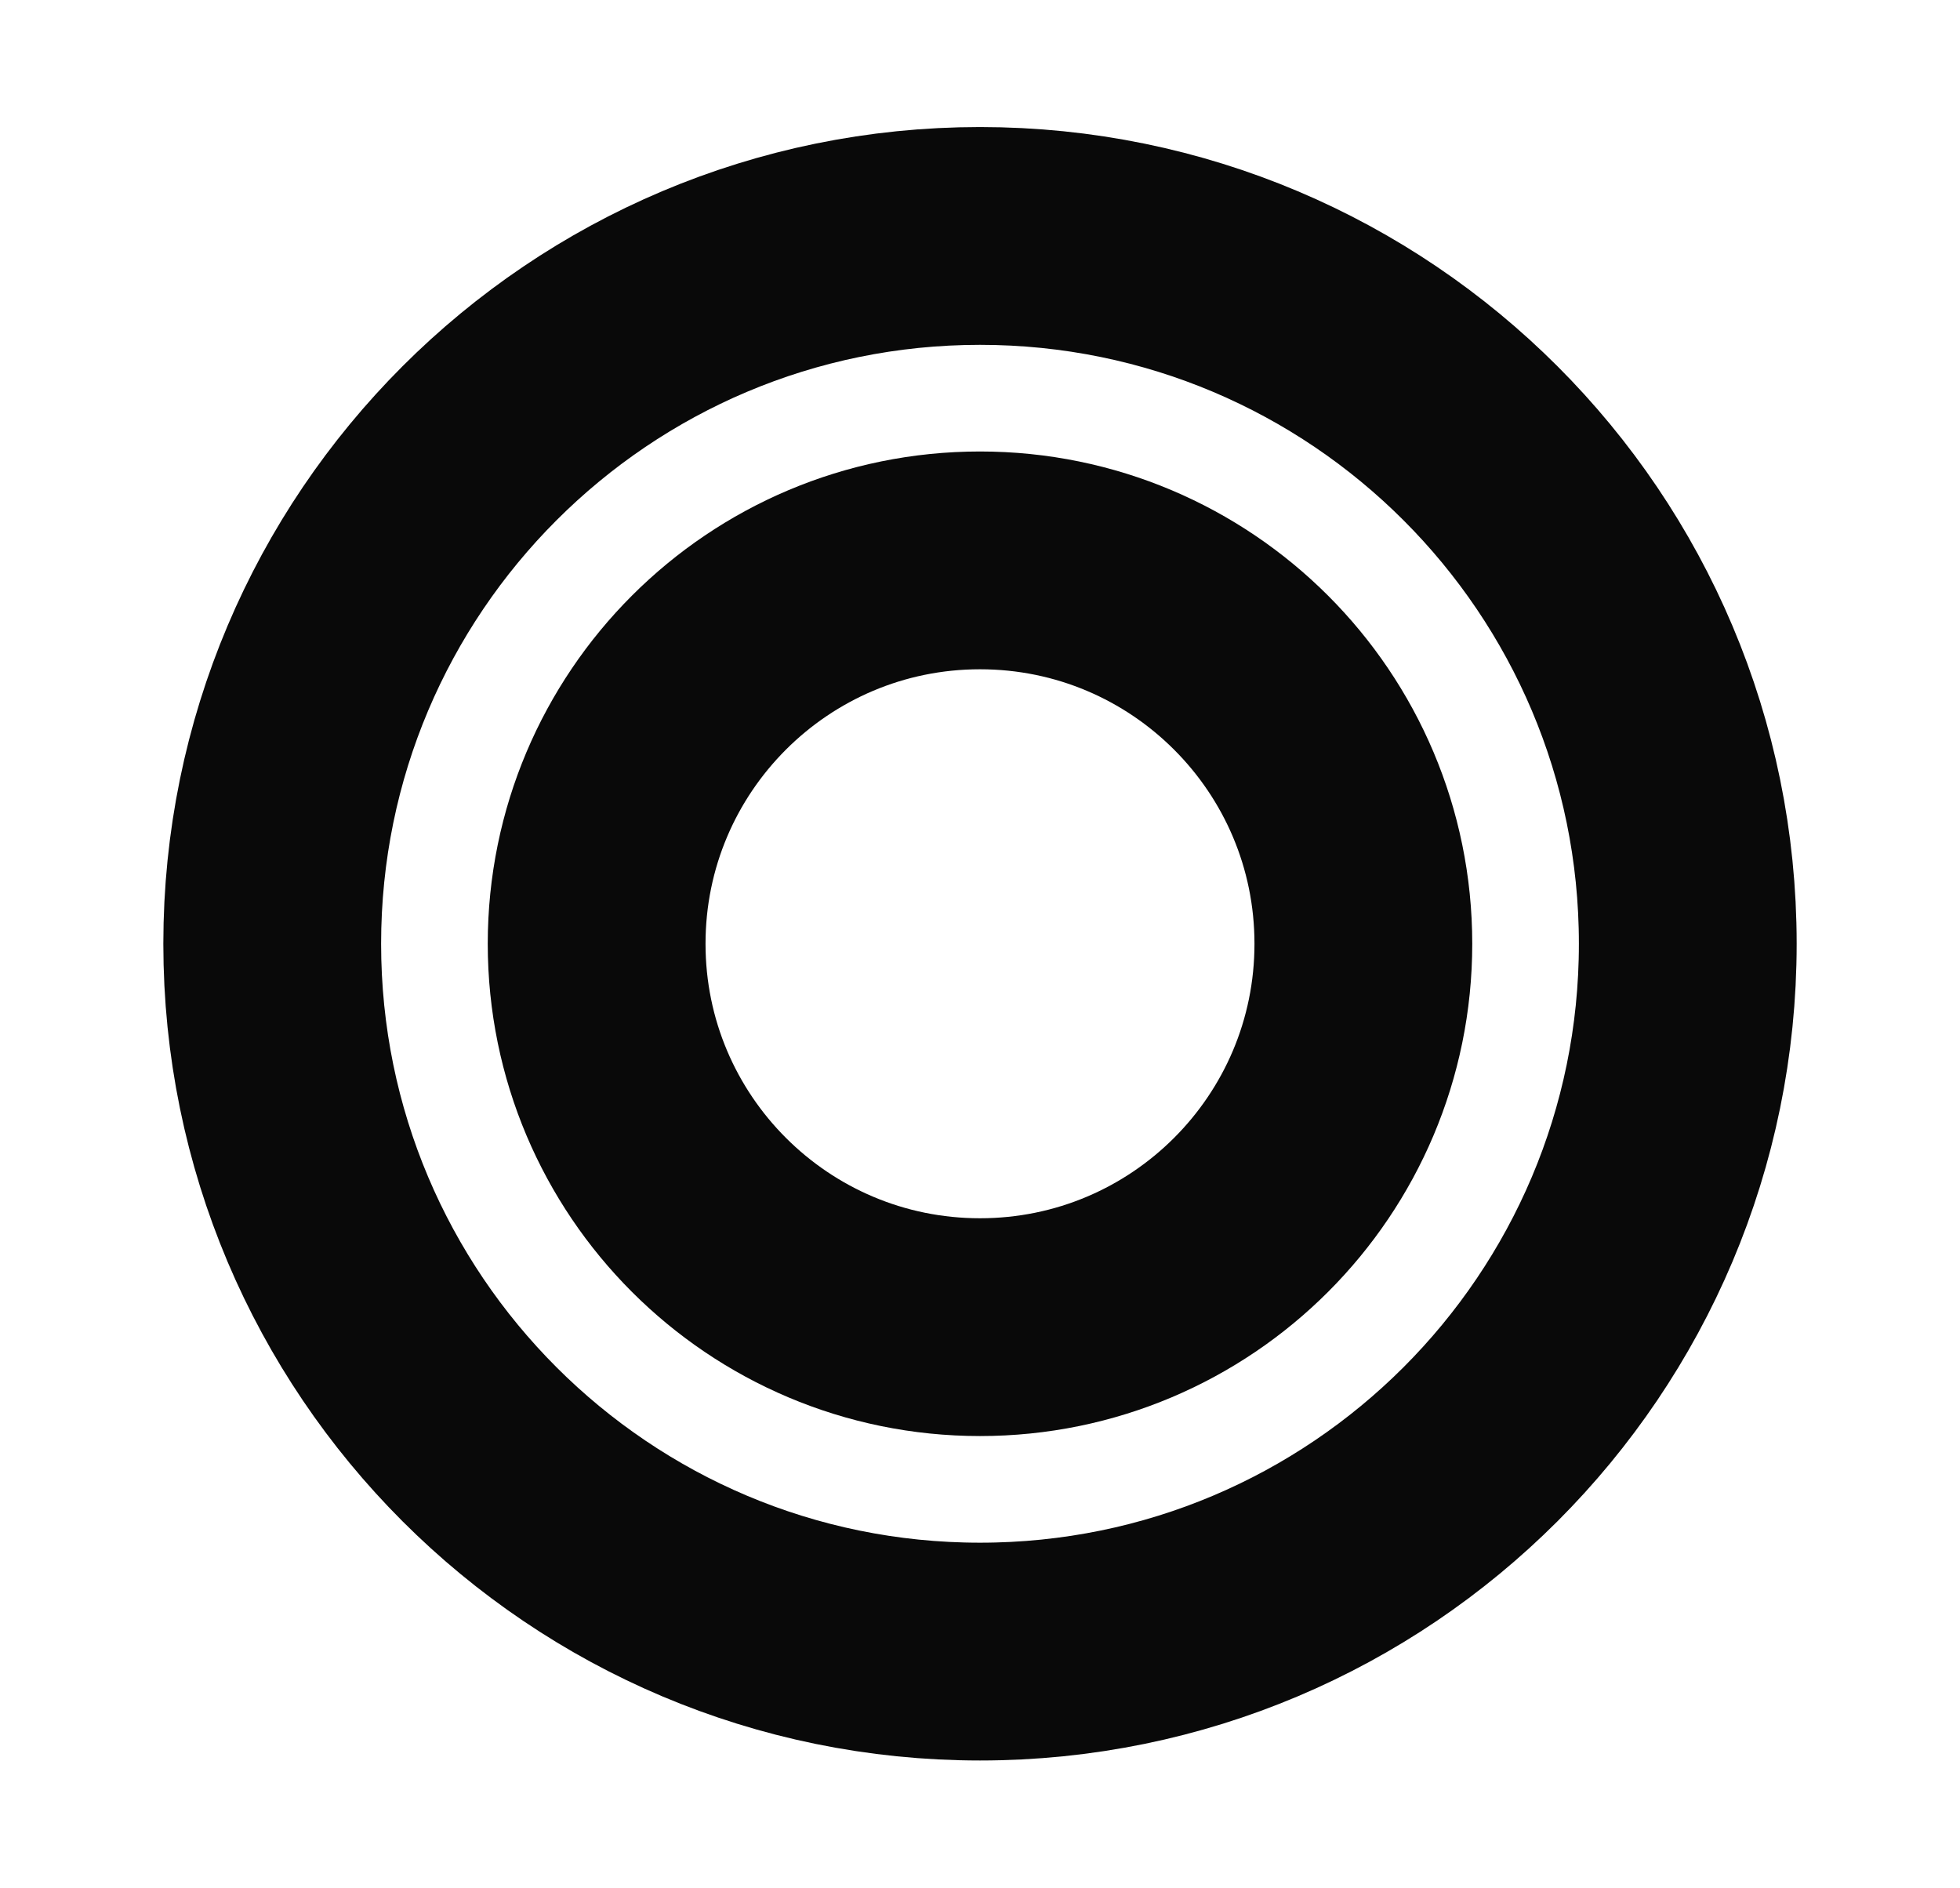
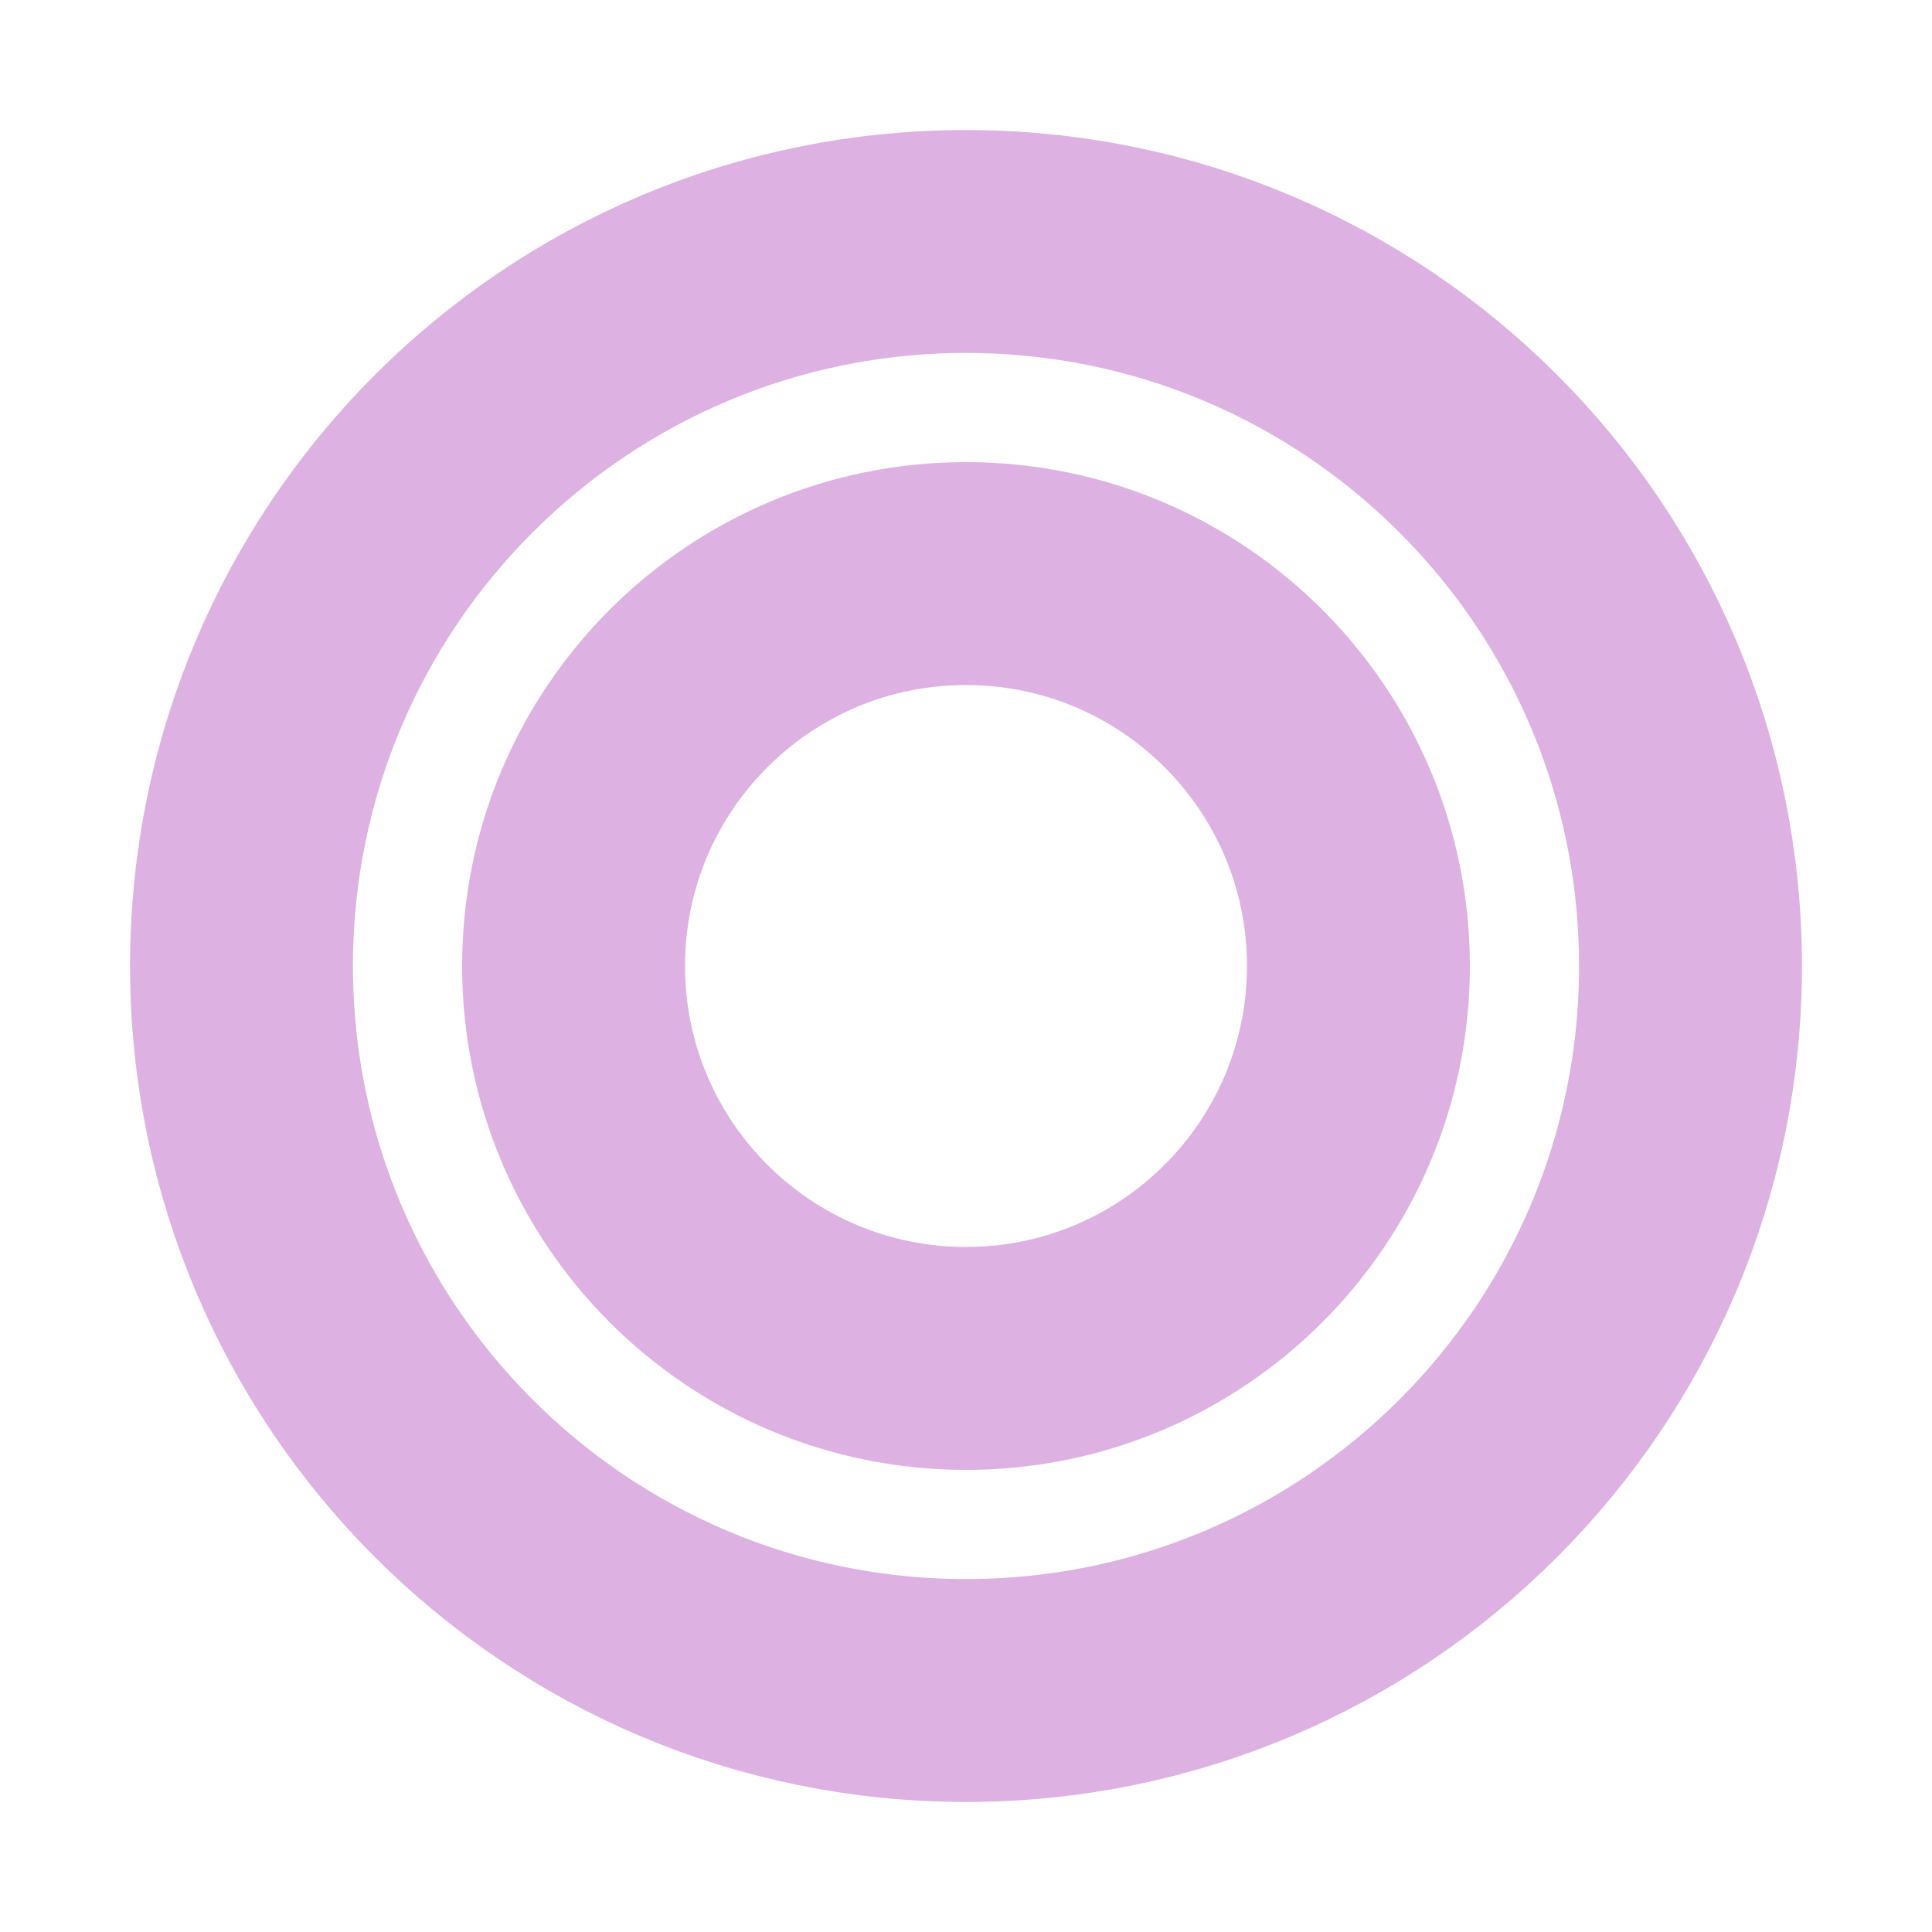
- <svg xmlns="http://www.w3.org/2000/svg" width="27" height="26" viewBox="0 0 27 26" fill="none">
-   <path d="M13.5 22.75C18.885 22.75 23.25 18.385 23.25 13C23.25 7.615 18.885 3.25 13.5 3.25C8.115 3.25 3.75 7.615 3.75 13C3.75 18.385 8.115 22.75 13.5 22.75Z" stroke="#090909" stroke-width="3" stroke-linecap="round" stroke-linejoin="round" />
-   <path d="M13.5 18.281C16.417 18.281 18.781 15.917 18.781 13C18.781 10.083 16.417 7.719 13.5 7.719C10.583 7.719 8.219 10.083 8.219 13C8.219 15.917 10.583 18.281 13.5 18.281Z" stroke="#090909" stroke-width="3" stroke-linecap="round" stroke-linejoin="round" />
+ <svg xmlns="http://www.w3.org/2000/svg" width="26" height="26" viewBox="0 0 26 26" fill="none">
+   <path d="M13 22.75C18.385 22.75 22.75 18.385 22.75 13C22.75 7.615 18.385 3.25 13 3.25C7.615 3.25 3.25 7.615 3.25 13C3.25 18.385 7.615 22.75 13 22.75Z" stroke="#DEB1E3" stroke-width="3" stroke-linecap="round" stroke-linejoin="round" />
+   <path d="M13 18.281C15.917 18.281 18.281 15.917 18.281 13C18.281 10.083 15.917 7.719 13 7.719C10.083 7.719 7.719 10.083 7.719 13C7.719 15.917 10.083 18.281 13 18.281Z" stroke="#DEB1E3" stroke-width="3" stroke-linecap="round" stroke-linejoin="round" />
</svg>
